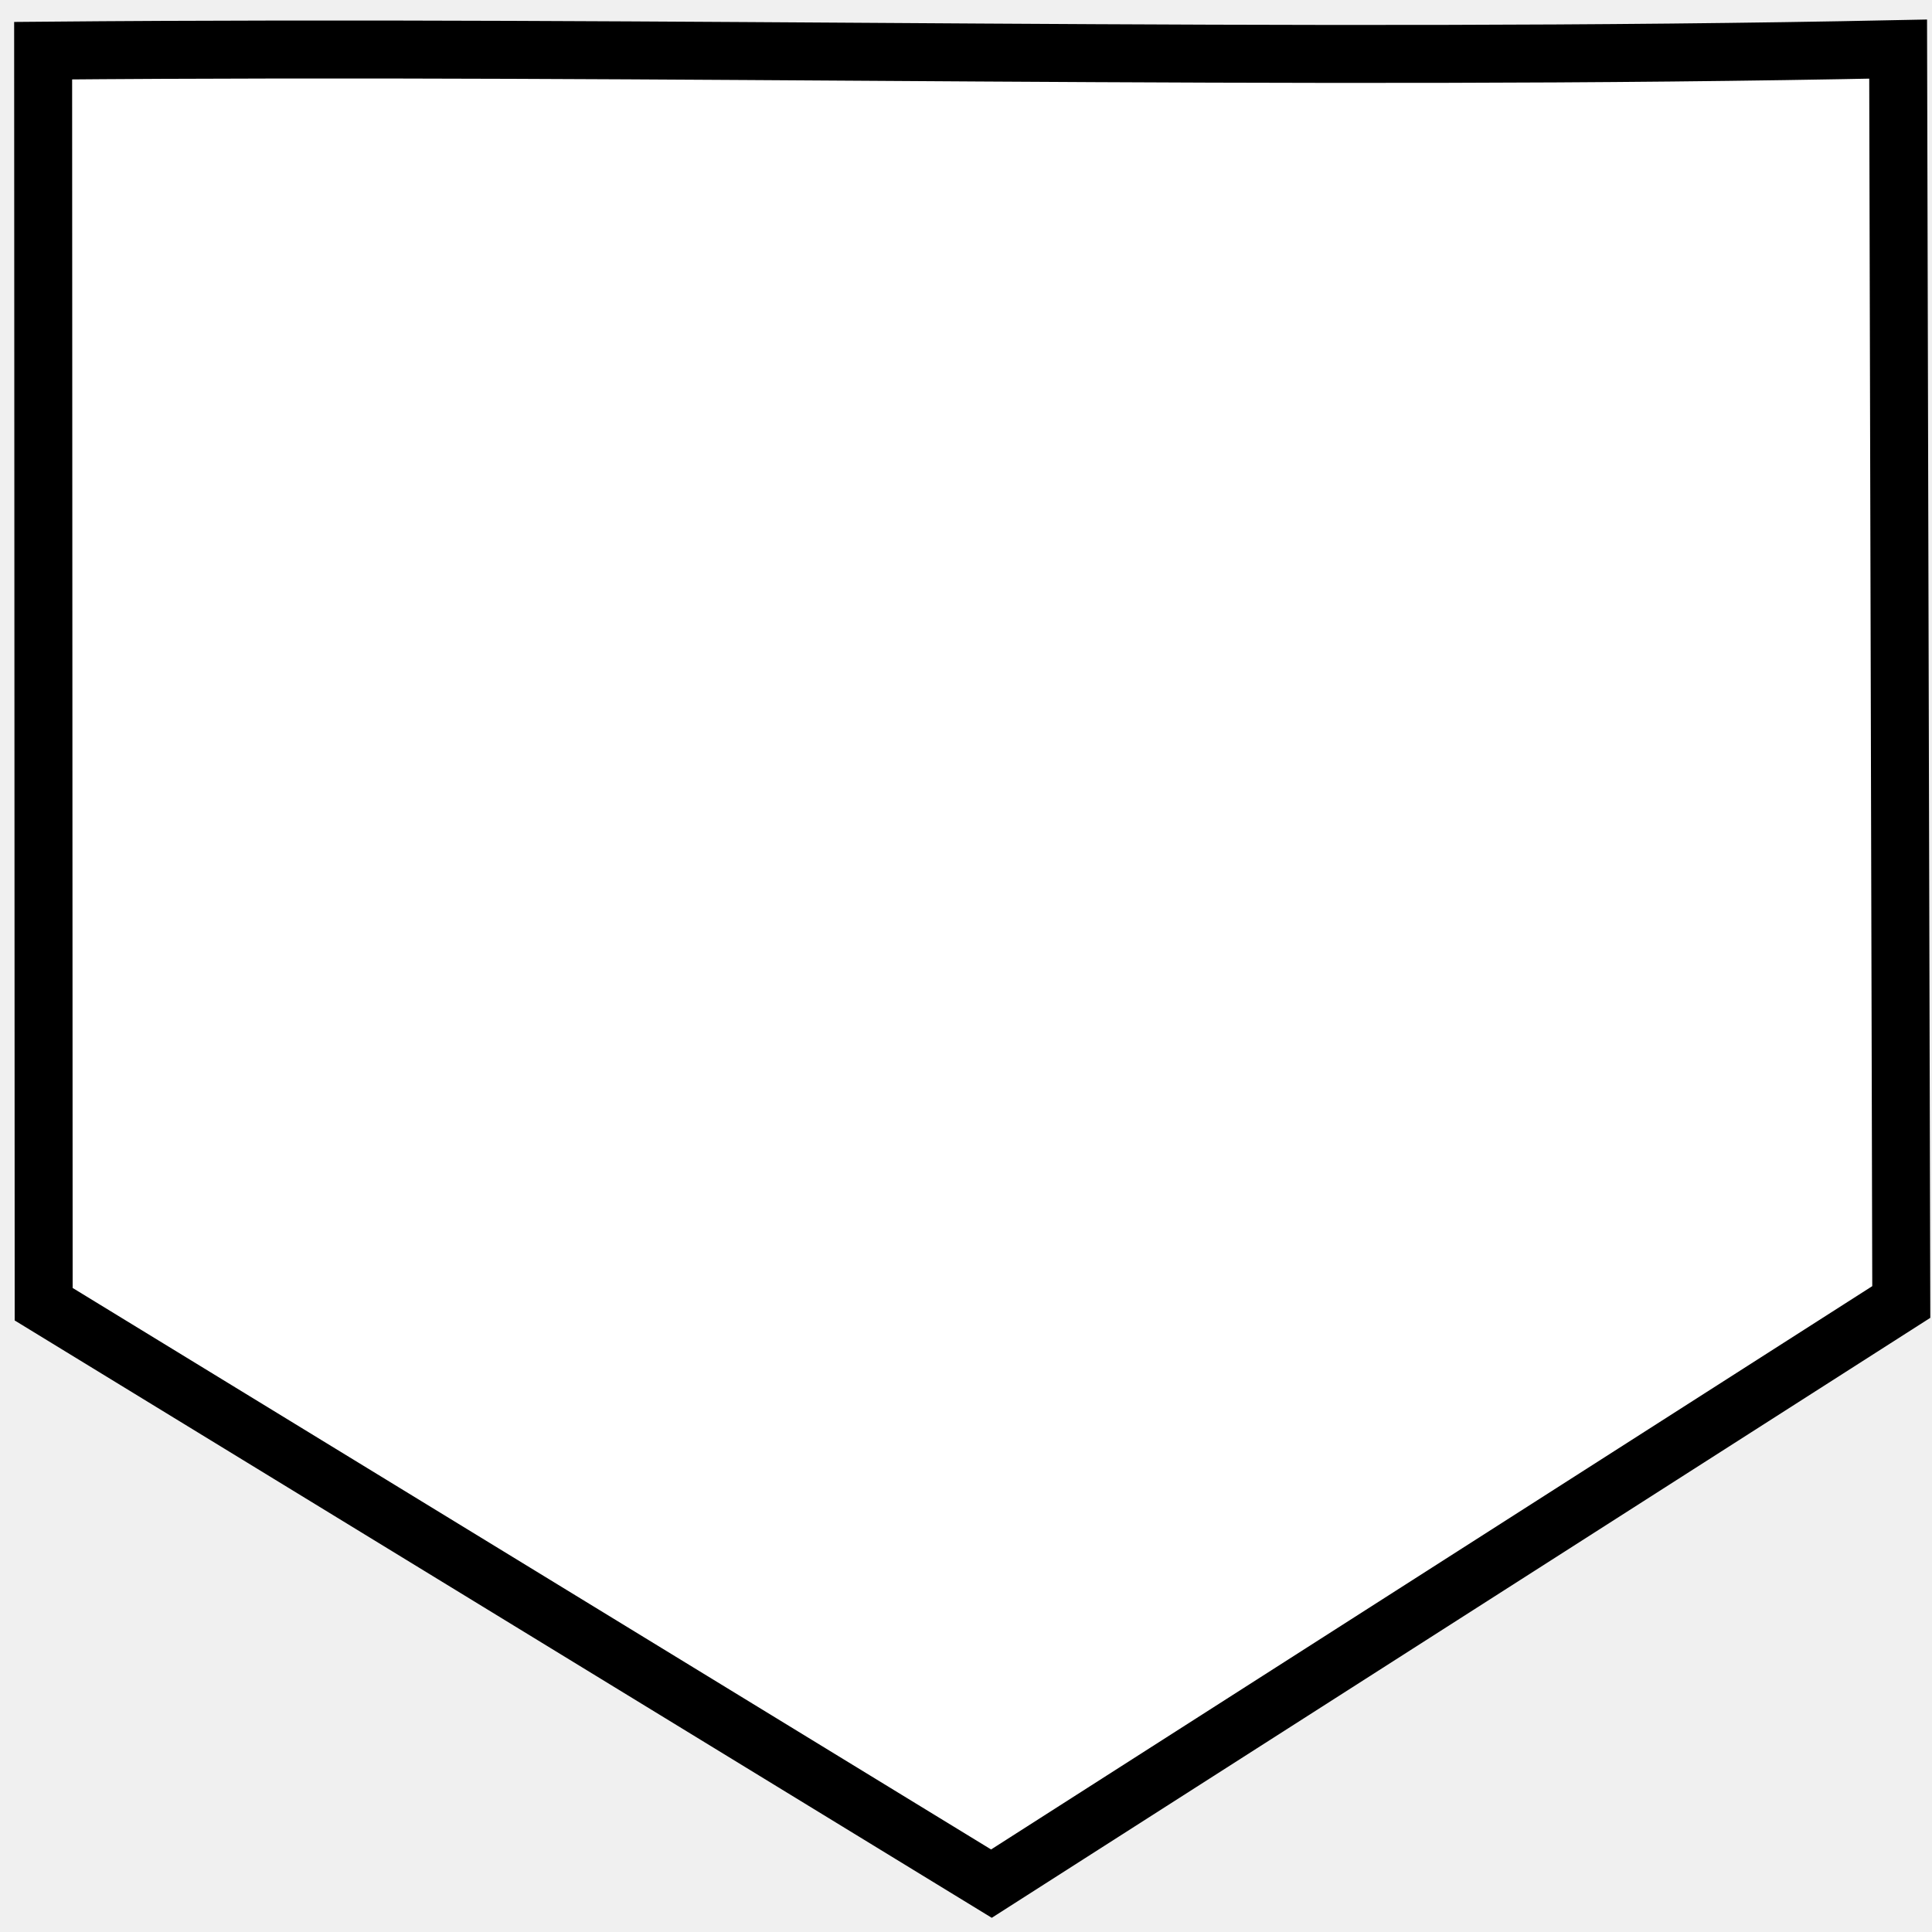
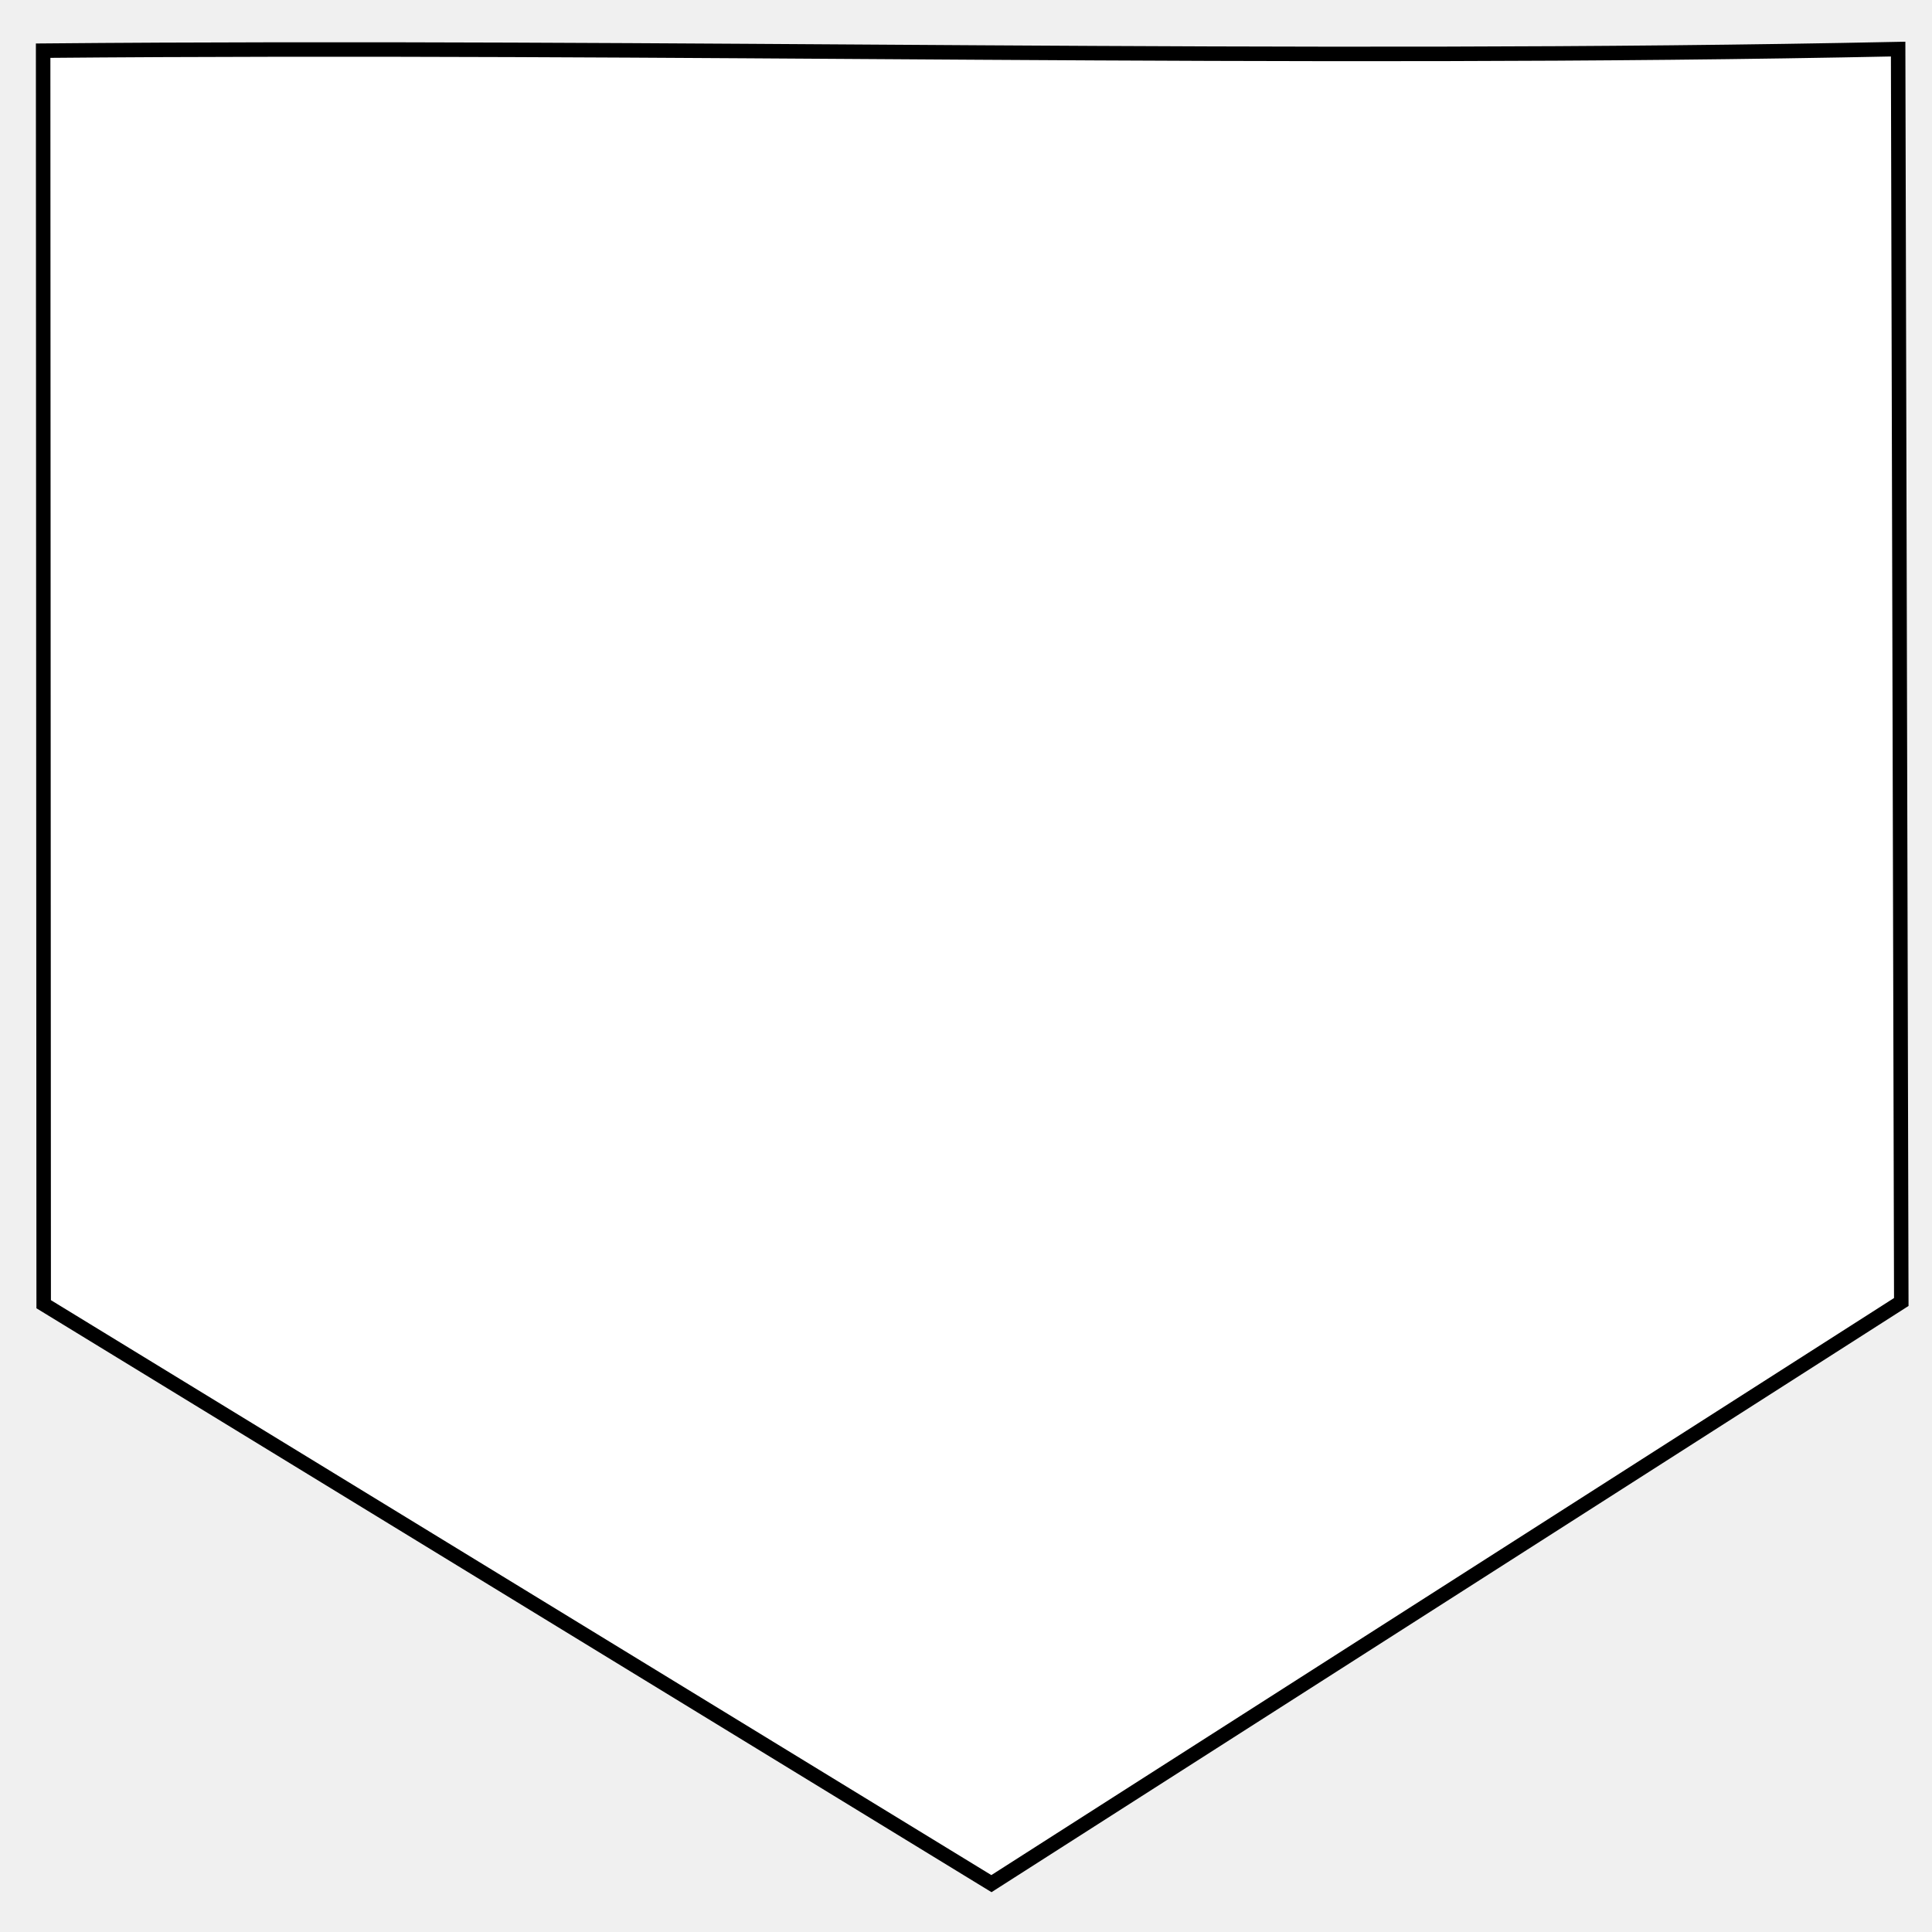
<svg xmlns="http://www.w3.org/2000/svg" width="100%" height="100%" id="svg2" version="1.1" viewBox="0 0 400 400">
  <defs id="defs4" />
  <g id="layer1" transform="translate(0,-652.3622)">
-     <path style="fill:#feffff;fill-opacity:1;stroke:#000000;stroke-width:5.394;stroke-miterlimit:4;stroke-dasharray:none;stroke-opacity:1" d="" id="path4251" transform="translate(-1.2356376e-5,0)" />
-     <path style="fill:#feffff;fill-opacity:1;stroke:#000000;stroke-width:5.394;stroke-miterlimit:4;stroke-dasharray:none;stroke-opacity:1" d="" id="path4253" transform="translate(-1.2356376e-5,0)" />
-     <path style="fill:#ffffff;fill-opacity:1;fill-rule:evenodd;stroke:#000000;stroke-width:12;stroke-linecap:butt;stroke-linejoin:miter;stroke-miterlimit:4;stroke-dasharray:none;stroke-opacity:1" d="M 392.988,662.527 C 267.864,665.131 138.604,661.706 8.931,662.853 L 9.043,922.386 205.265,1042.349 393.64,921.925 Z" id="path4275" />
+     <path style="fill:#feffff;fill-opacity:1;stroke:#000000;stroke-width:3;stroke-miterlimit:4;stroke-dasharray:none;stroke-opacity:1" d="" id="path4251" transform="translate(-1.2356376e-5,0)" />
+     <path style="fill:#feffff;fill-opacity:1;stroke:#000000;stroke-width:3;stroke-miterlimit:4;stroke-dasharray:none;stroke-opacity:1" d="" id="path4253" transform="translate(-1.2356376e-5,0)" />
+     <path style="fill:#ffffff;fill-opacity:1;fill-rule:evenodd;stroke:#000000;stroke-width:3;stroke-linecap:butt;stroke-linejoin:miter;stroke-miterlimit:4;stroke-dasharray:none;stroke-opacity:1" d="M 392.988,662.527 C 267.864,665.131 138.604,661.706 8.931,662.853 L 9.043,922.386 205.265,1042.349 393.64,921.925 Z" id="path4275" />
  </g>
</svg>
